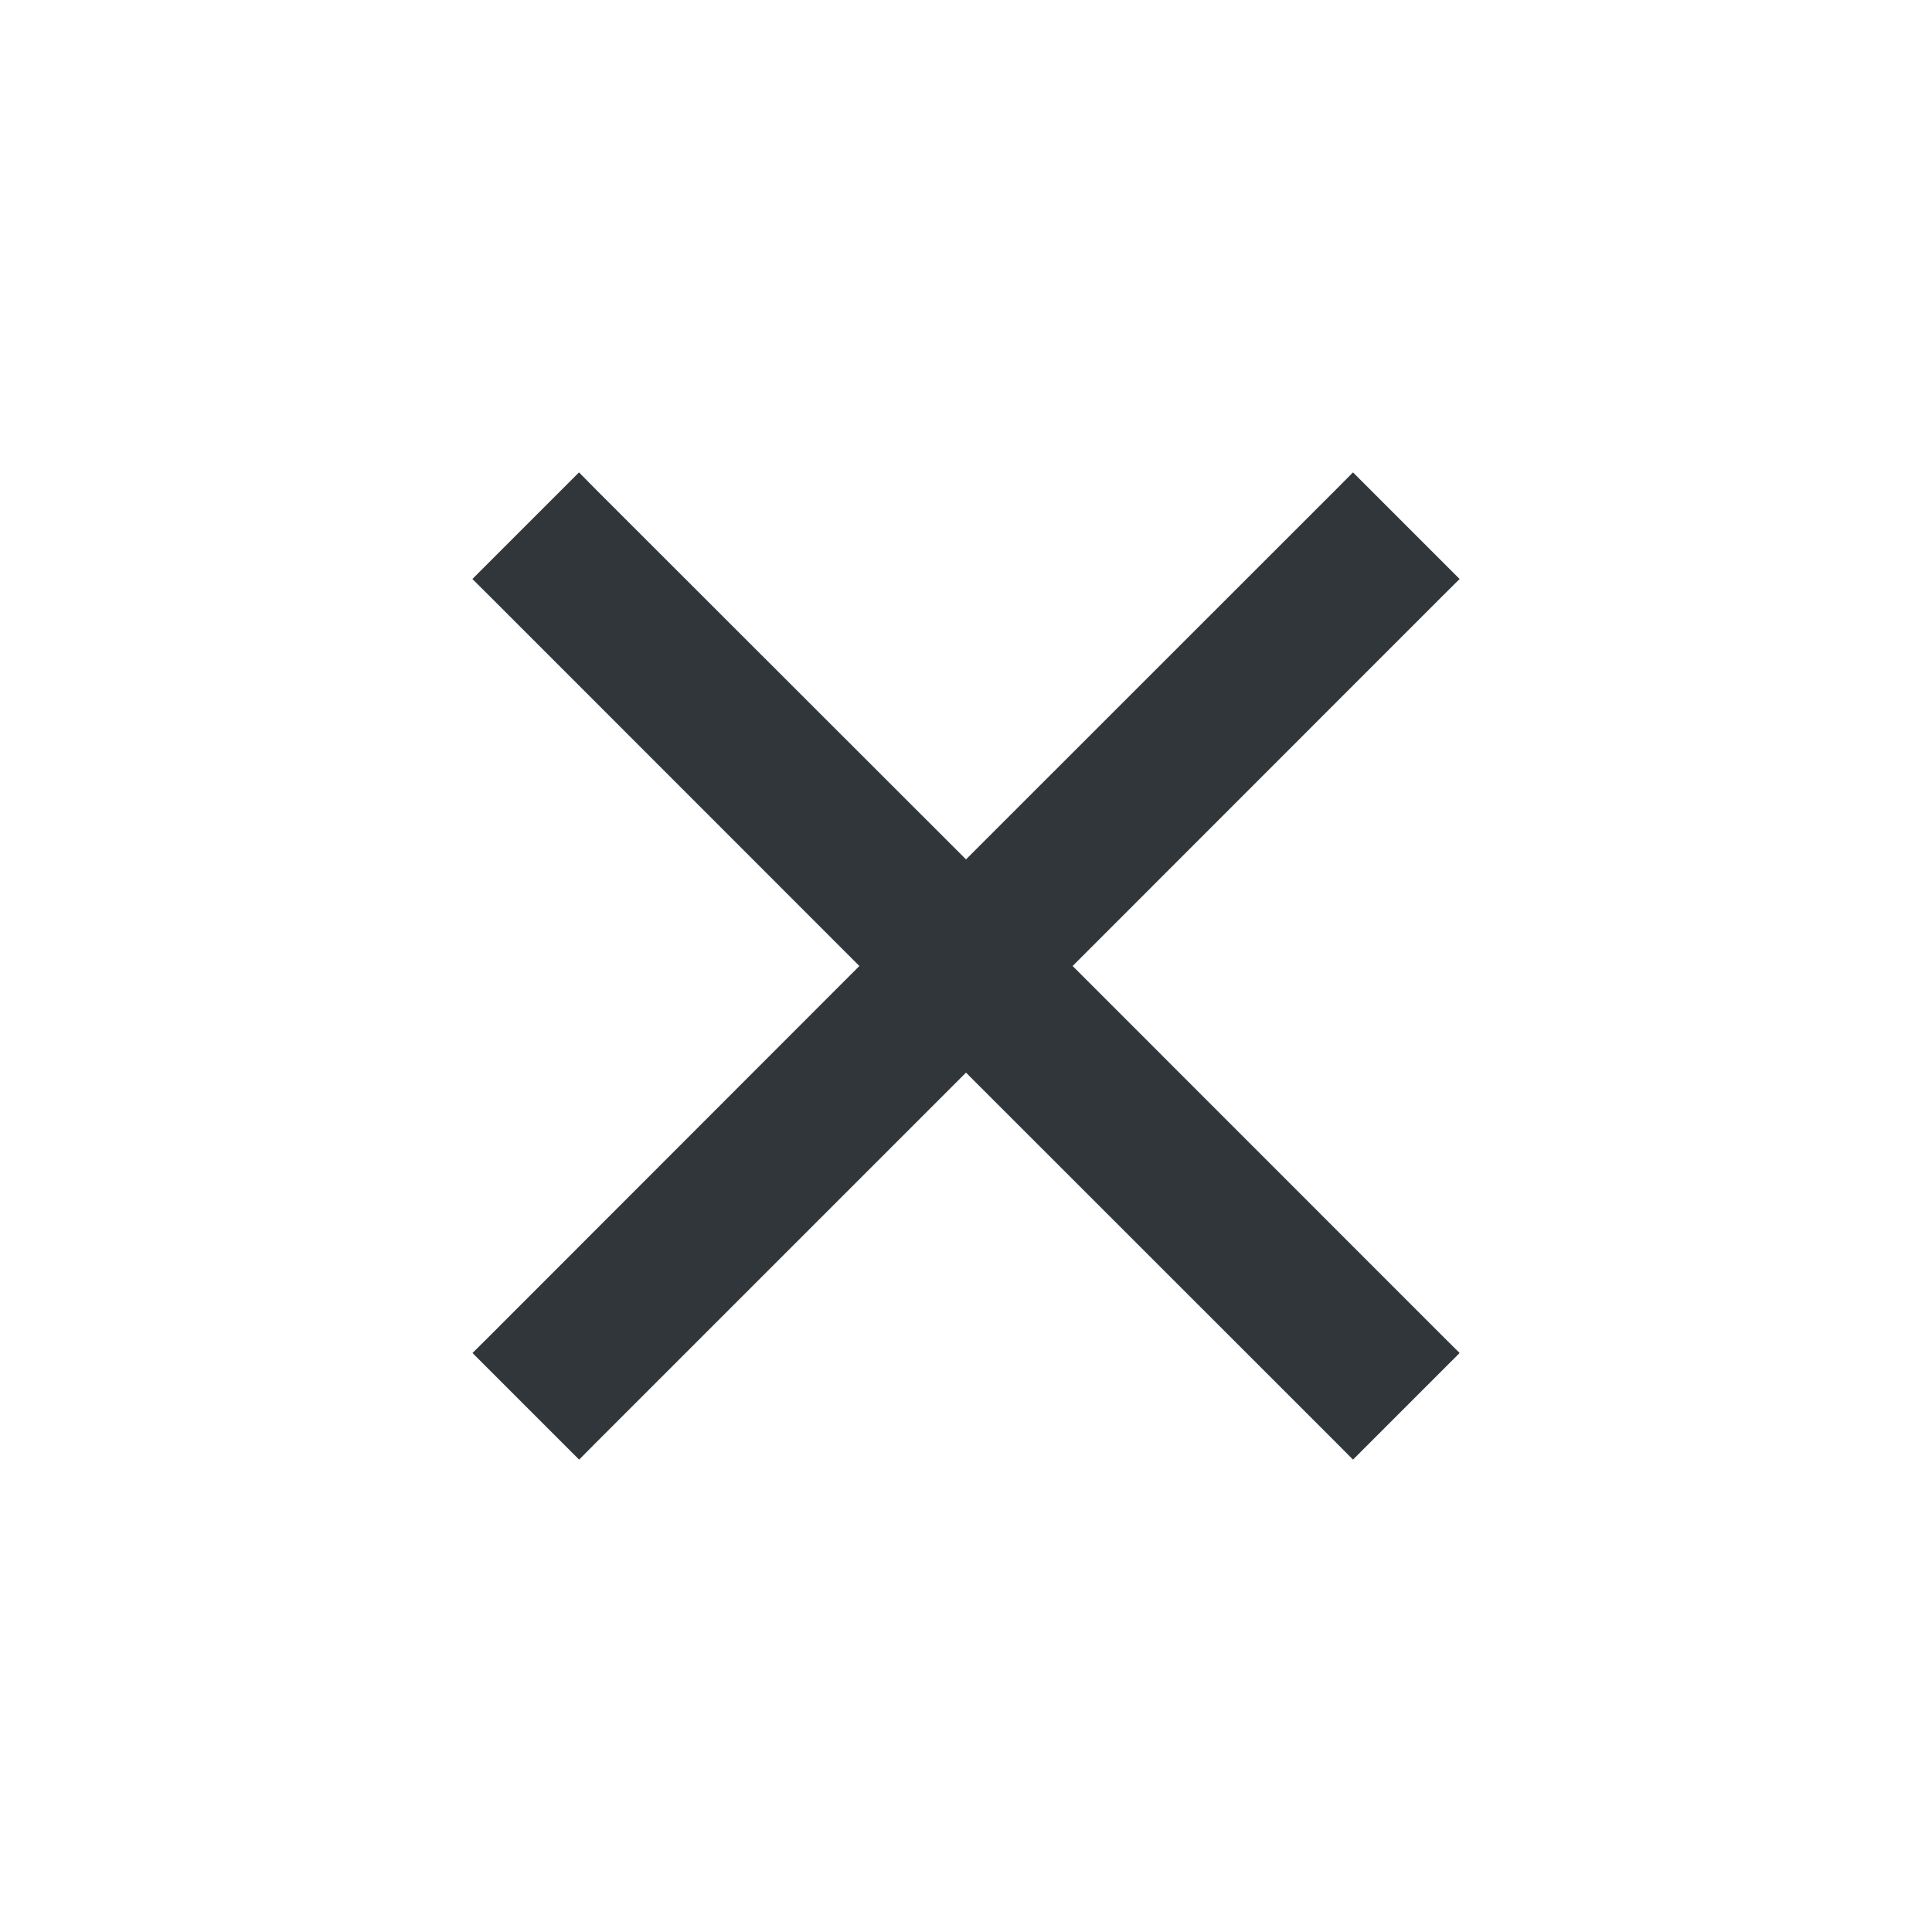
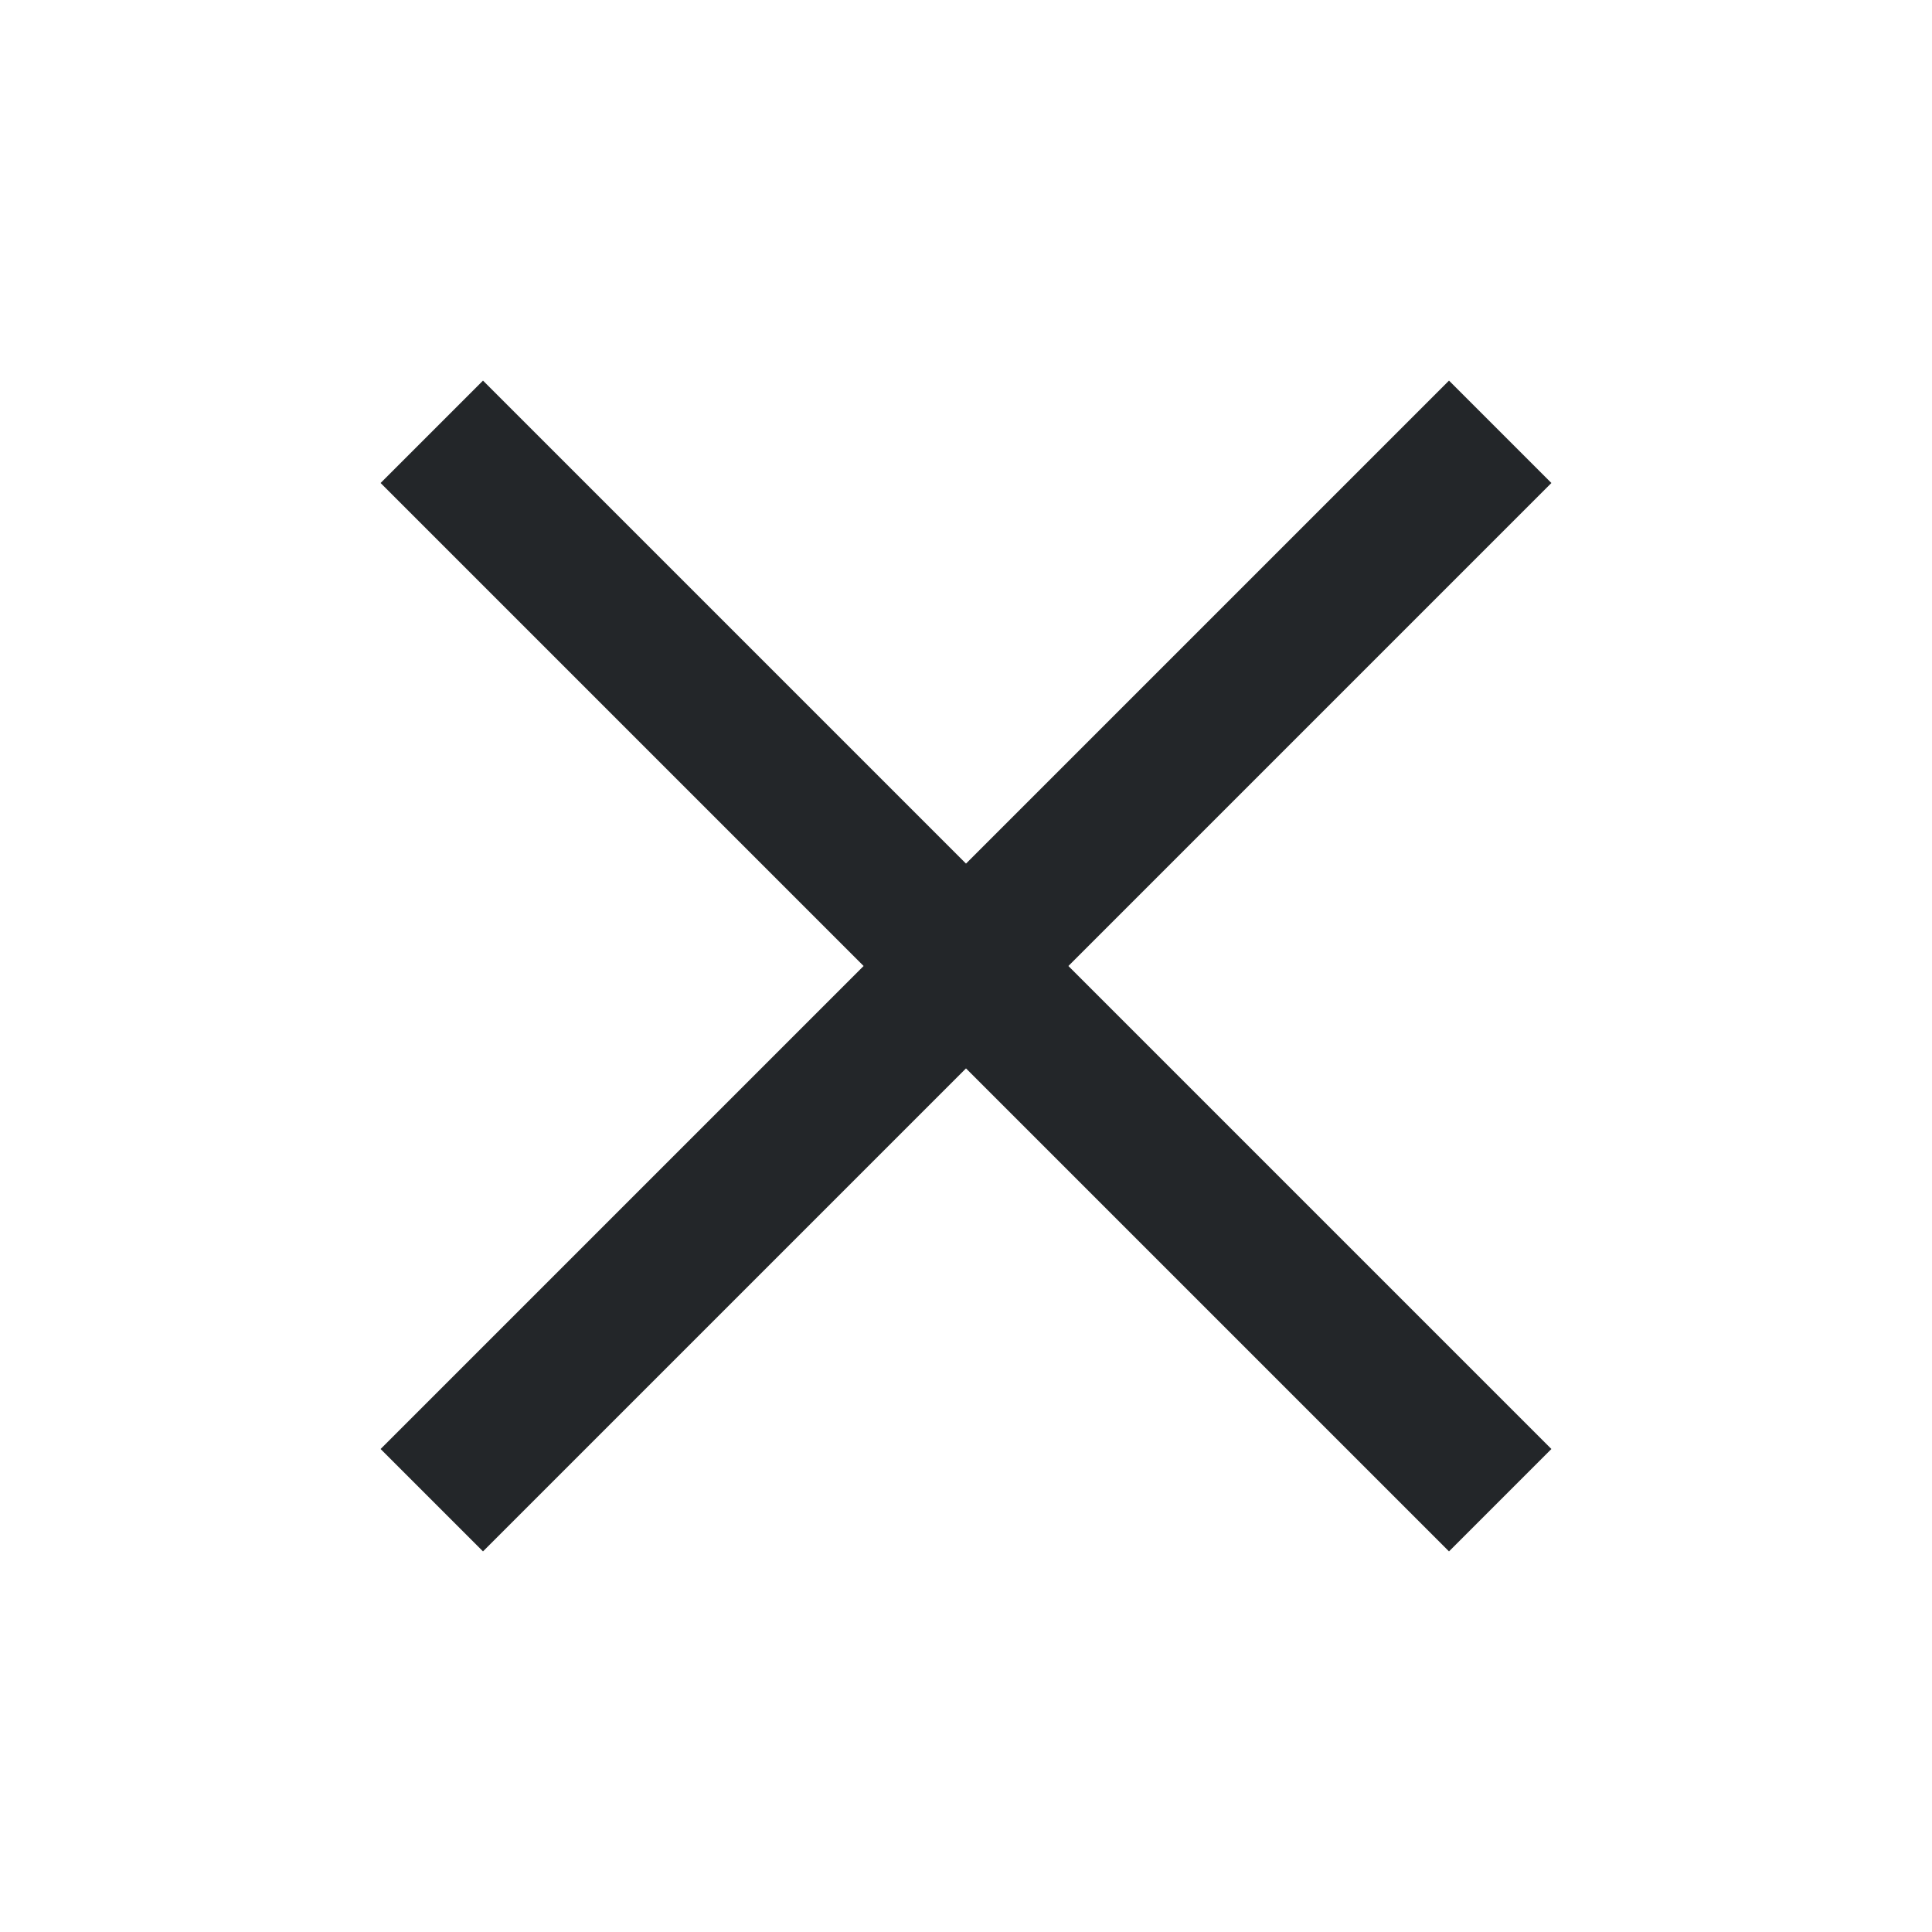
- <svg xmlns="http://www.w3.org/2000/svg" height="16" width="16">
-   <style type="text/css" id="current-color-scheme">
-       .ColorScheme-Text {
-         color:#31363b;
-       }
- </style>
-   <path d="M4.795 3.912l-.883.883.147.146L7.117 8 4.06 11.059l-.147.146.883.883.146-.147L8 8.883l3.059 3.058.146.147.883-.883-.147-.146L8.883 8l3.058-3.059.147-.146-.883-.883-.146.147L8 7.117 4.941 4.06z" style="line-height:normal;font-variant-ligatures:normal;font-variant-position:normal;font-variant-caps:normal;font-variant-numeric:normal;font-variant-alternates:normal;font-feature-settings:normal;text-indent:0;text-align:start;text-decoration-line:none;text-decoration-style:solid;text-decoration-color:#000;text-transform:none;text-orientation:mixed;shape-padding:0;isolation:auto;mix-blend-mode:normal;fill:currentColor" color="#000" font-weight="400" font-family="sans-serif" white-space="normal" overflow="visible" fill-rule="evenodd" class="ColorScheme-Text" />
+ <svg xmlns="http://www.w3.org/2000/svg" version="1.1" viewBox="0 0 16 16">
+   <defs>
+     <style type="text/css" id="current-color-scheme">
+             .ColorScheme-Text {
+                 color:#232629;
+             }
+         </style>
+   </defs>
+   <g class="ColorScheme-Text" stroke-linecap="square">
+     <path d="m4 4 8 8m-8 0 8-8" fill="currentColor" />
+     <path d="M 4,3.152 3.152,4 7.152,8 3.152,12 4,12.848 8,8.848 12,12.848 12.848,12 8.848,8 12.848,4 12,3.152 8,7.152 Z" fill="currentColor" />
+   </g>
</svg>
